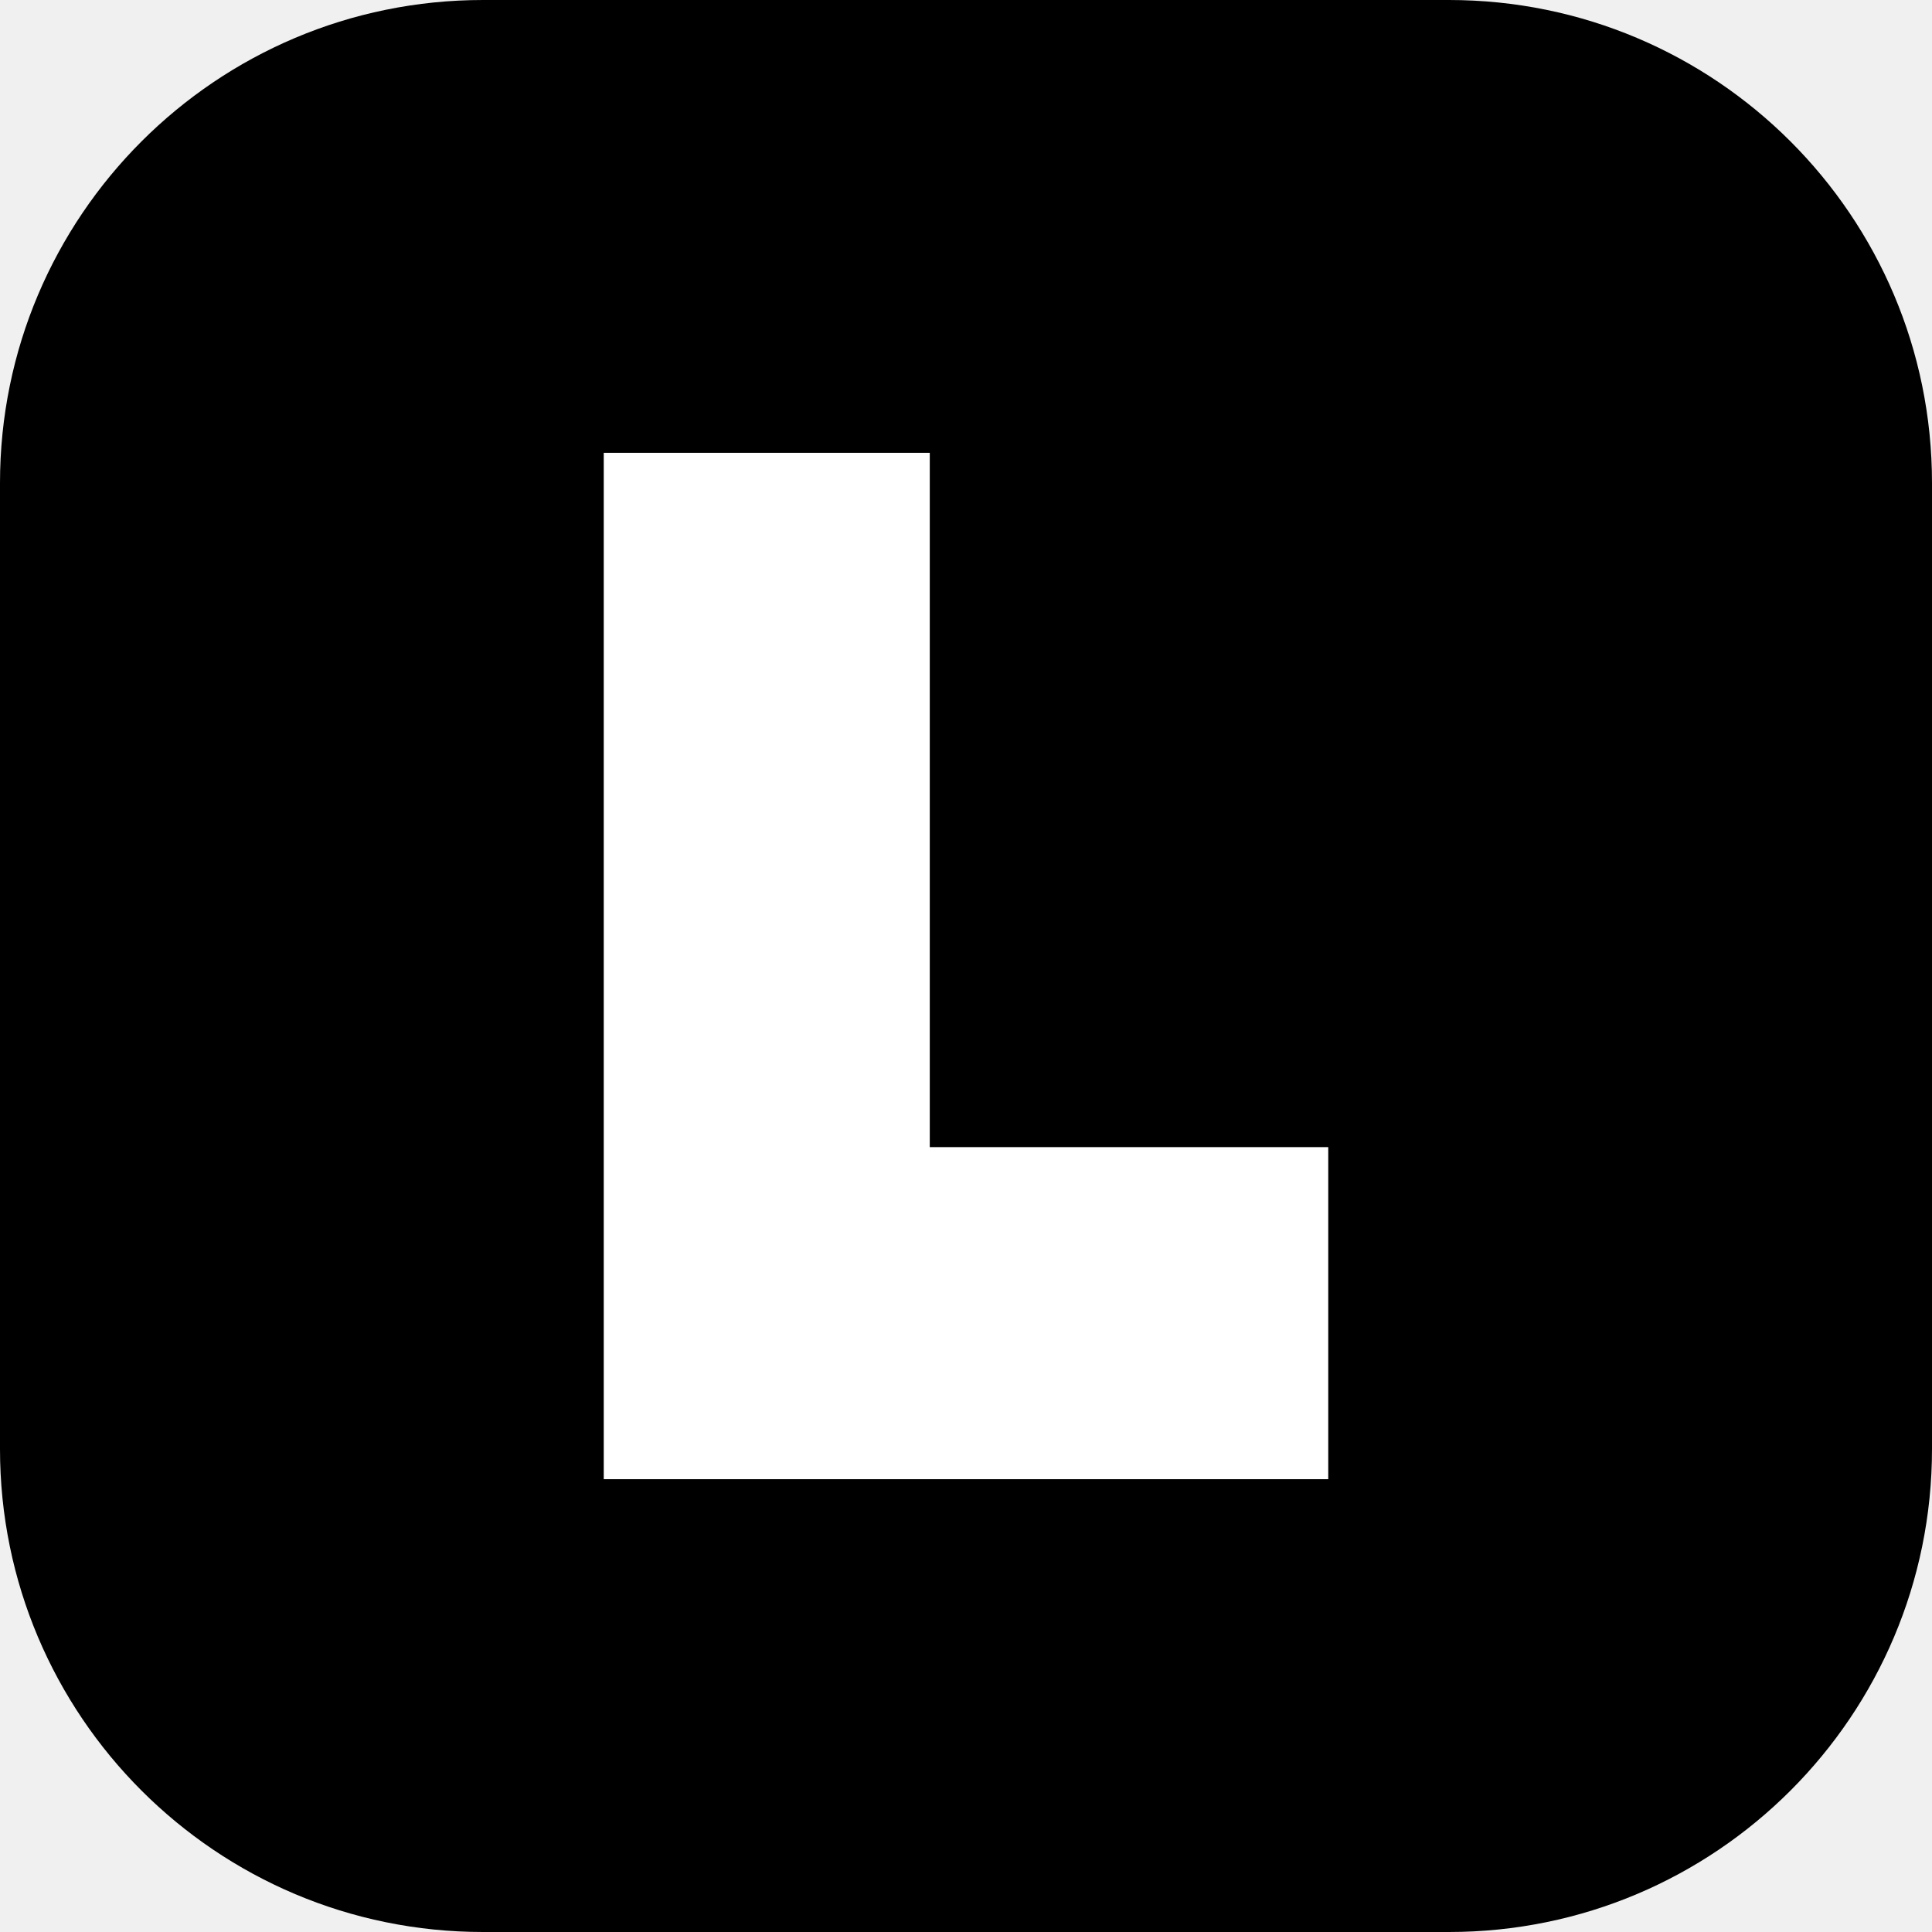
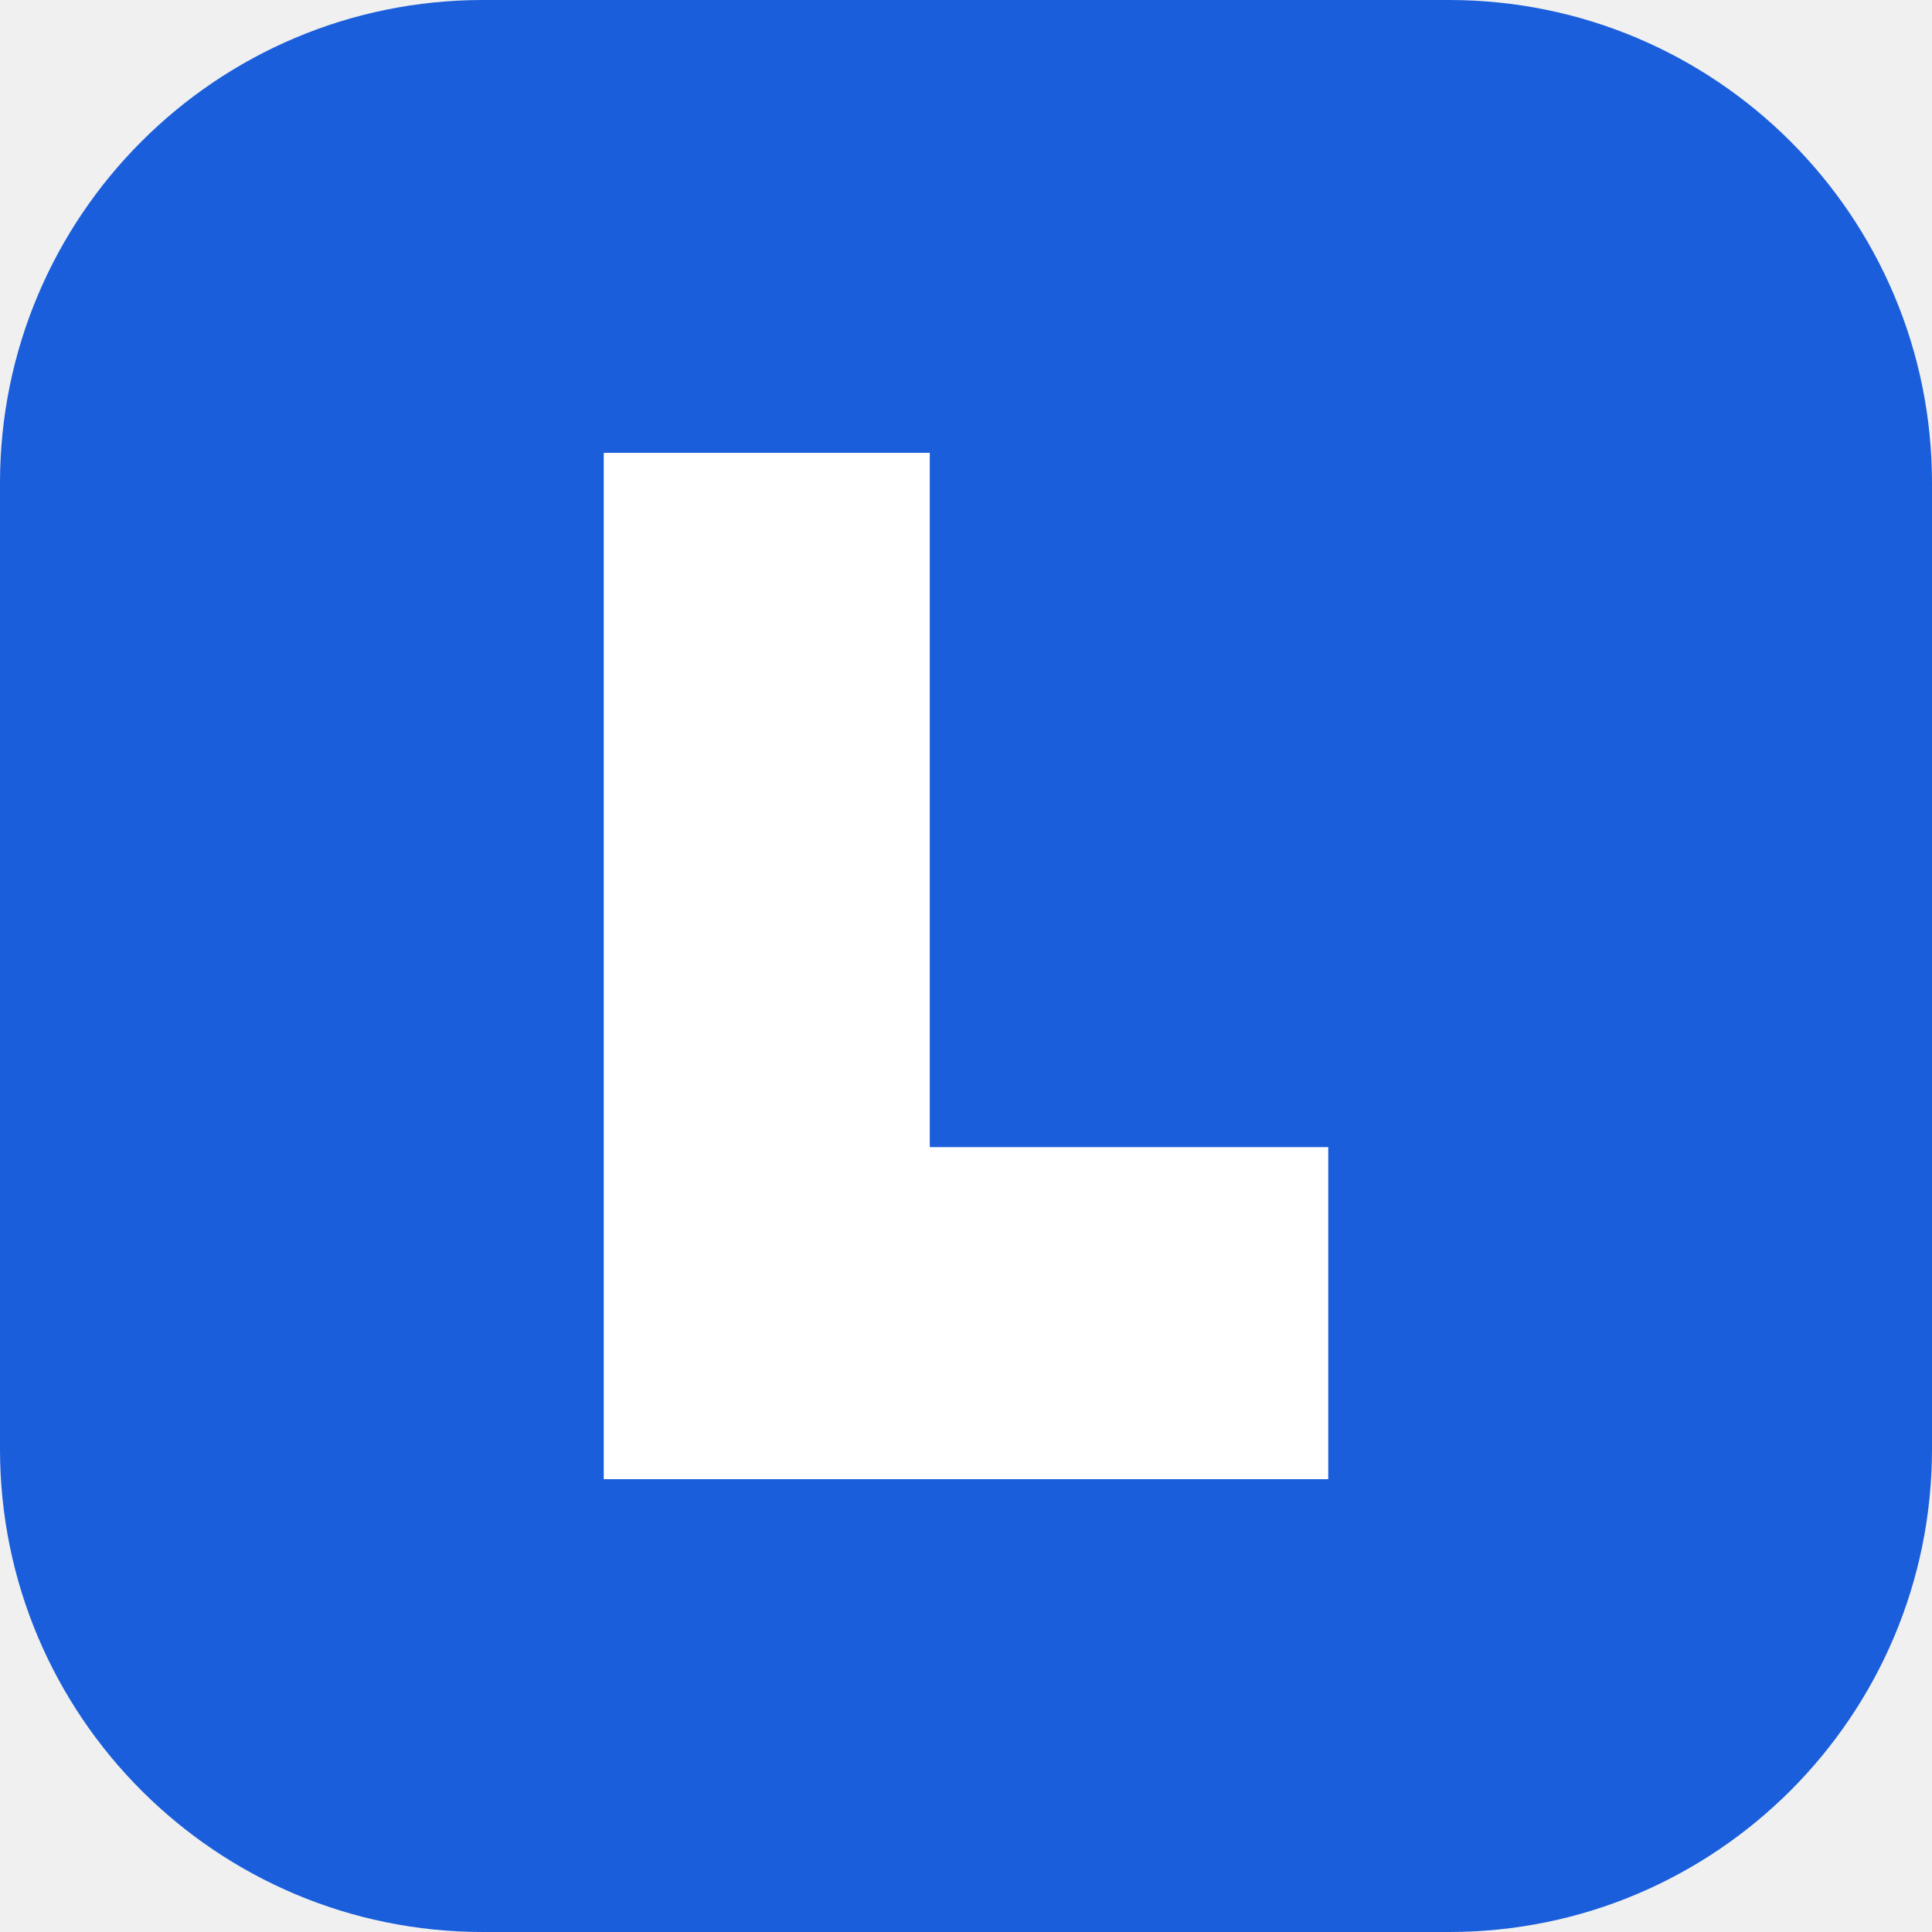
<svg xmlns="http://www.w3.org/2000/svg" viewBox="0 0 32 32" role="img" aria-label="Loc'Air">
-   <rect width="32" height="32" rx="8" fill="#000000" />
+   <rect width="32" height="32" rx="8" fill="#1A5EDB" />
  <path d="M10 7.5 H15.4 V19 H22 V24.5 H10 Z" fill="#FFFFFF" />
</svg>
